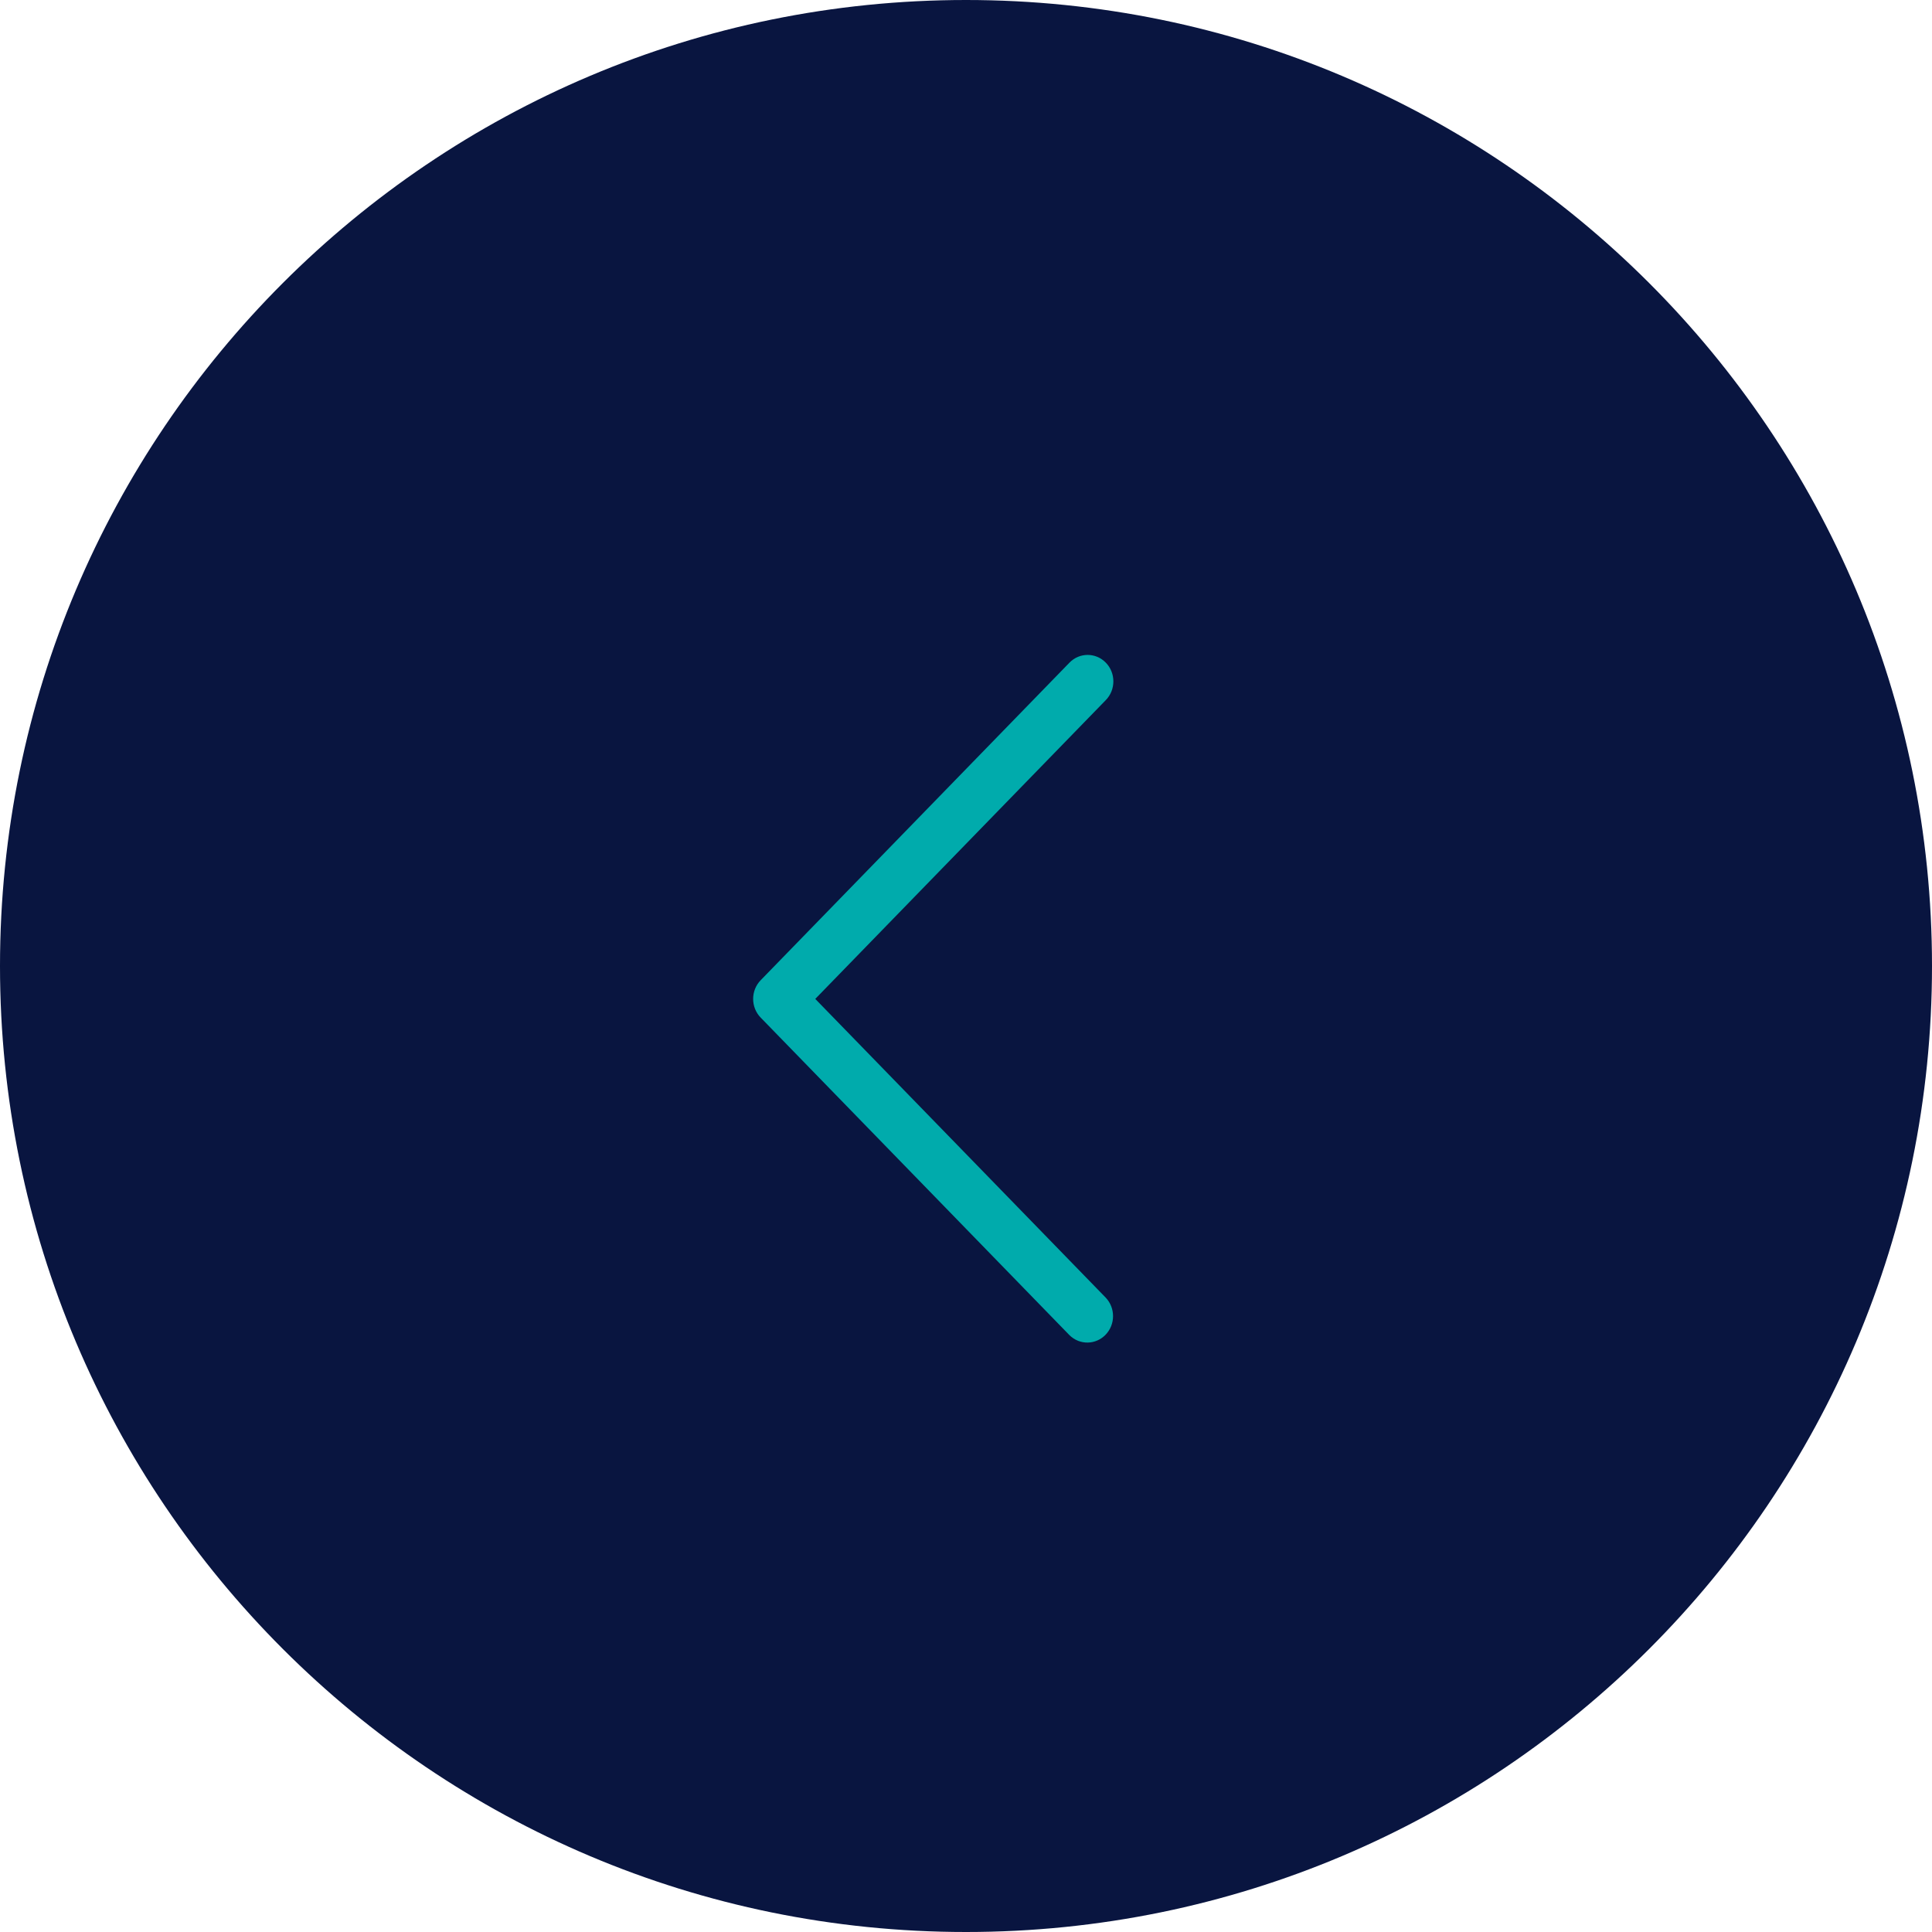
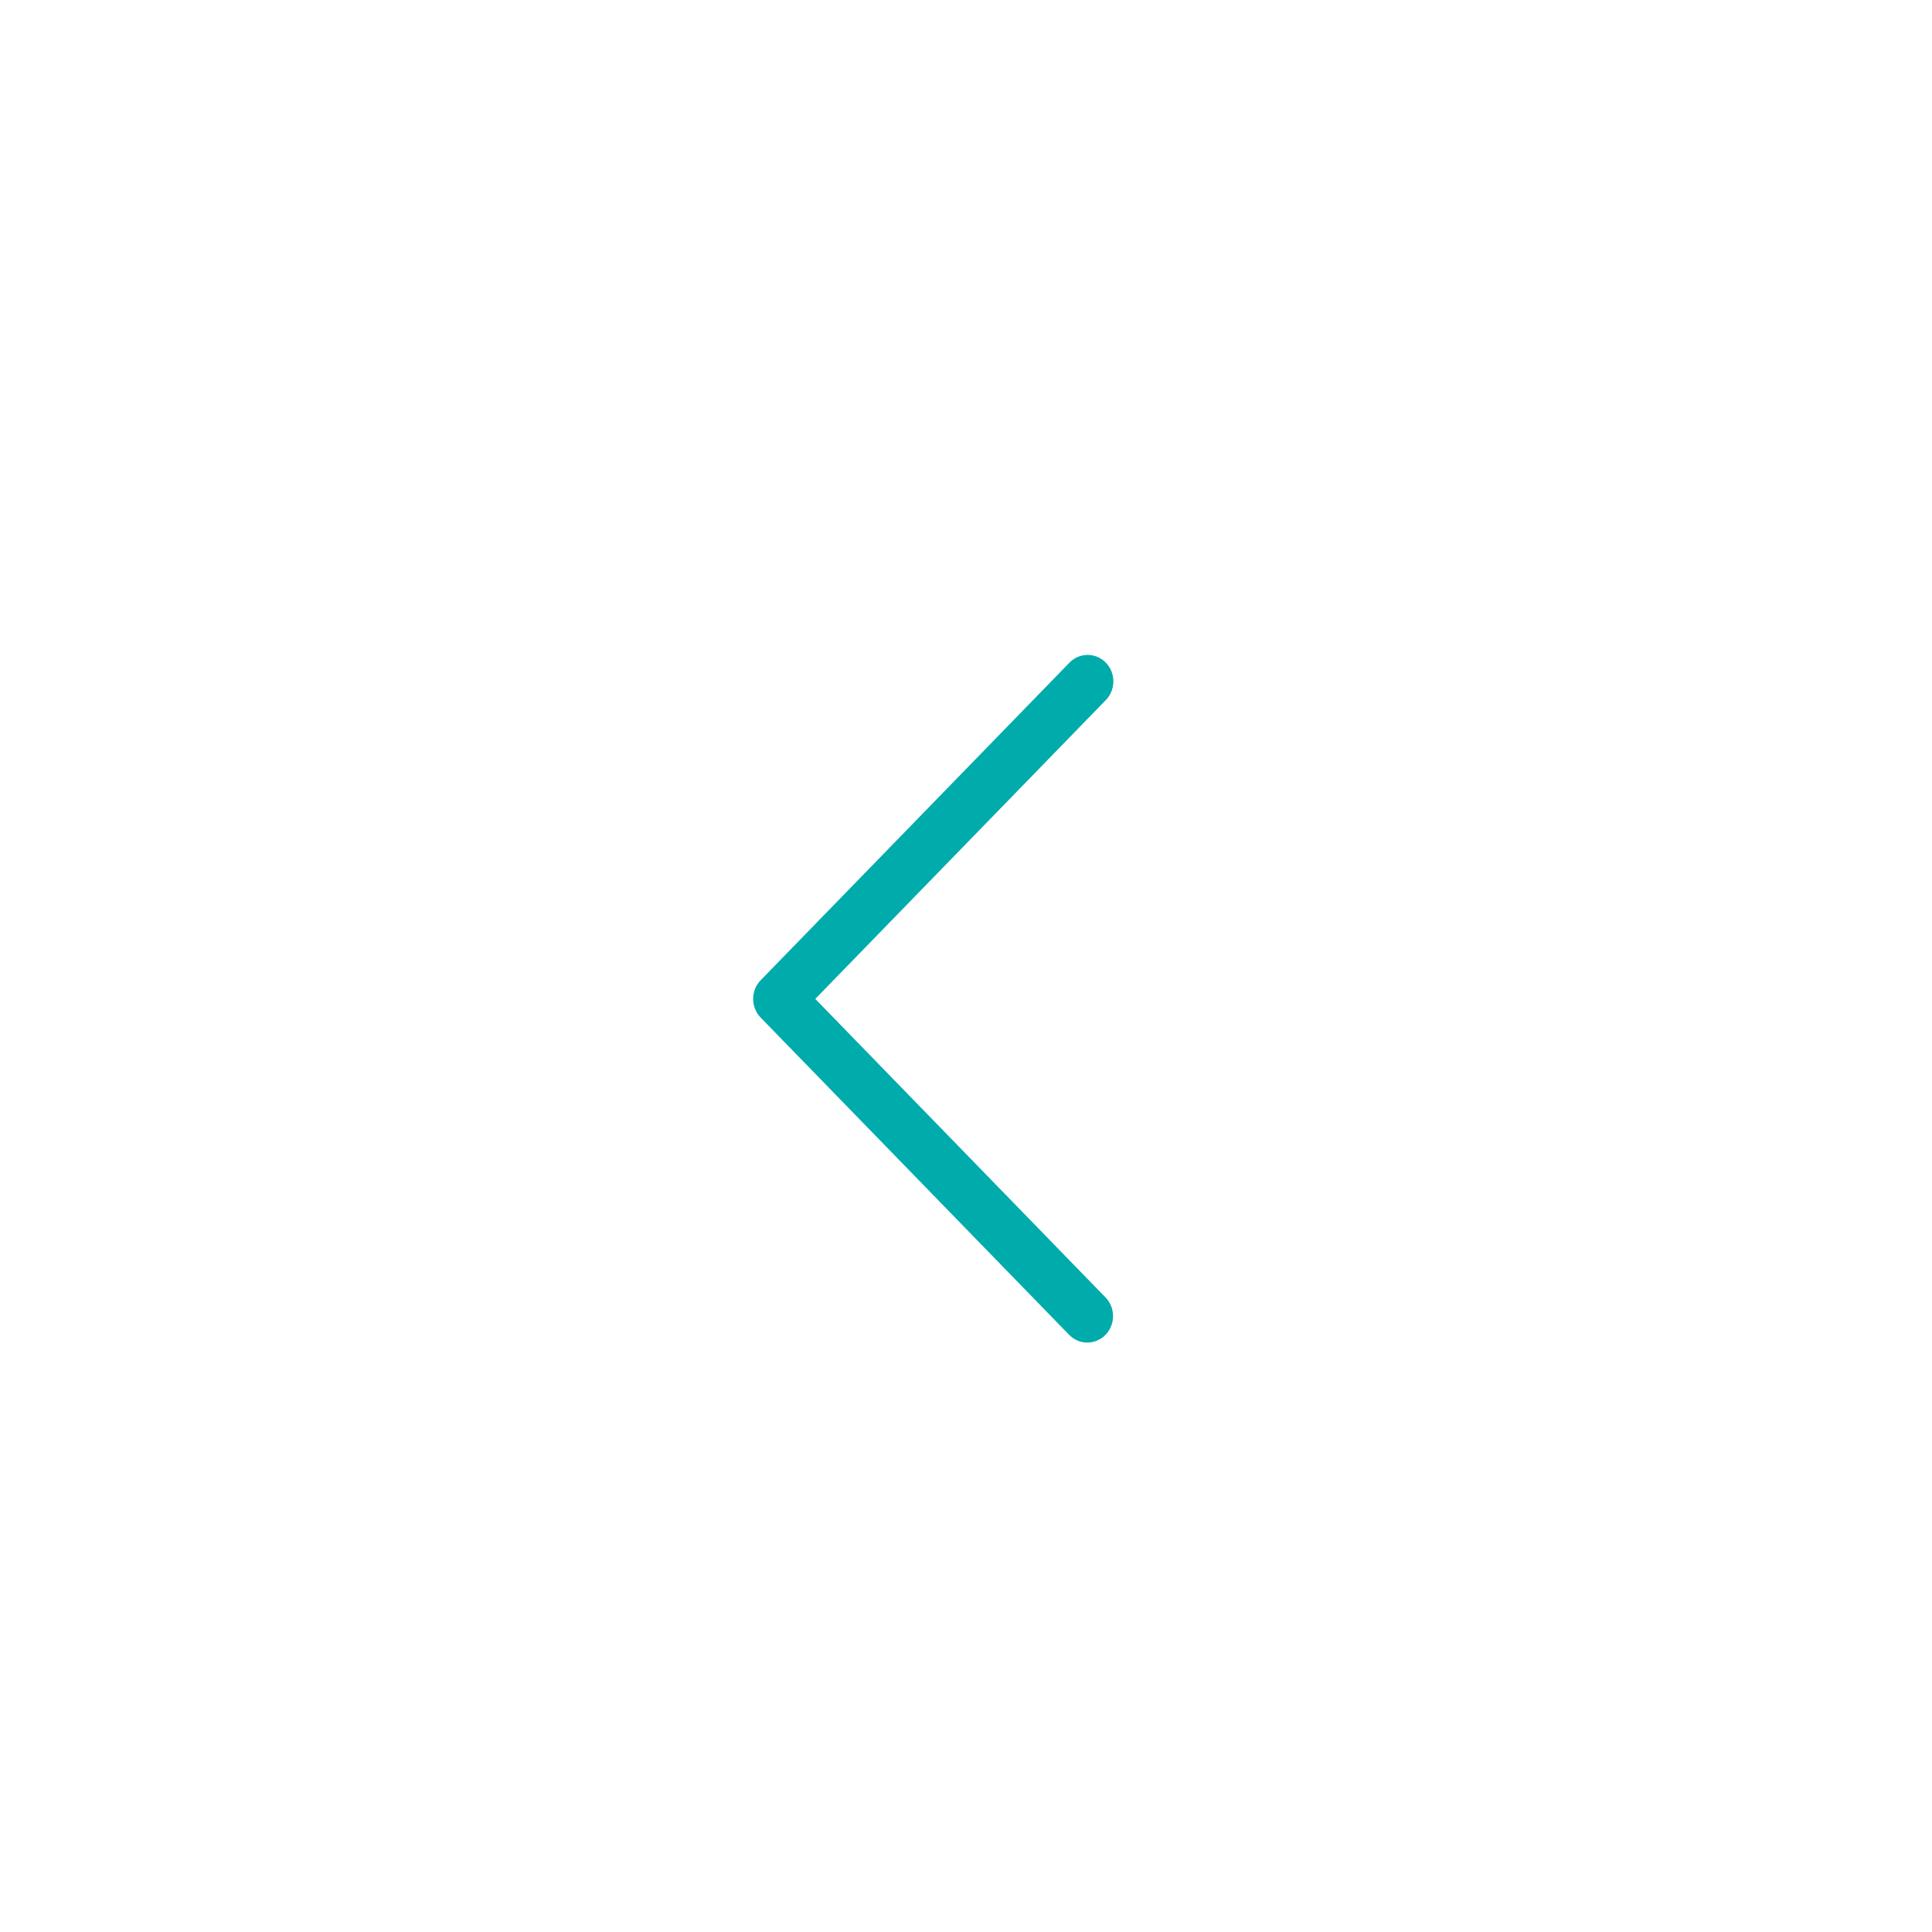
<svg xmlns="http://www.w3.org/2000/svg" width="59px" height="59px" viewBox="0 0 59 59" version="1.1">
  <g id="Desktop" stroke="none" stroke-width="1" fill="none" fill-rule="evenodd">
    <g id="Artboard" transform="translate(-83, -1574)">
      <g id="Group-5" transform="translate(112.5, 1603.5) scale(-1, 1) translate(-112.5, -1603.5) translate(83, 1574)">
-         <circle id="Oval" fill="#091540" cx="29.5" cy="29.5" r="29.5" />
        <g id="back" transform="translate(30.5, 30.5) scale(-1, 1) translate(-30.5, -30.5) translate(25, 20)" fill="#00ABAC" fill-rule="nonzero">
          <path d="M1.897,10.505 L10.77,1.379 C11.077,1.064 11.077,0.552 10.77,0.237 C10.463,-0.079 9.966,-0.079 9.659,0.237 L0.23,9.934 C-0.077,10.249 -0.077,10.761 0.23,11.076 L9.659,20.773 C9.971,21.083 10.468,21.074 10.77,20.753 C11.064,20.44 11.064,19.944 10.77,19.631 L1.897,10.505 Z" id="Path" />
        </g>
      </g>
    </g>
  </g>
</svg>
